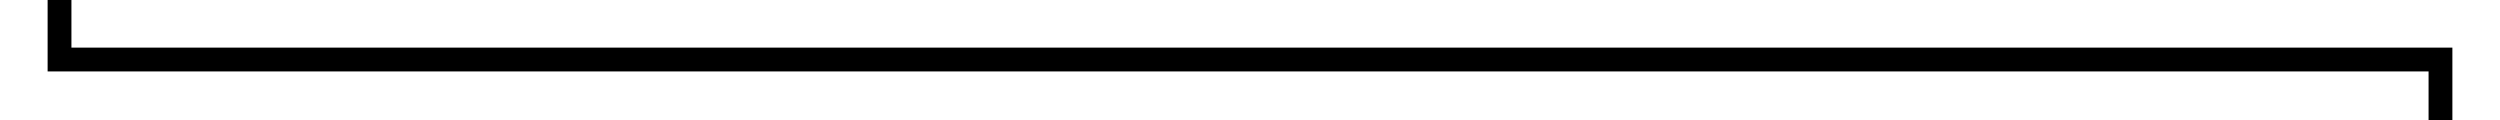
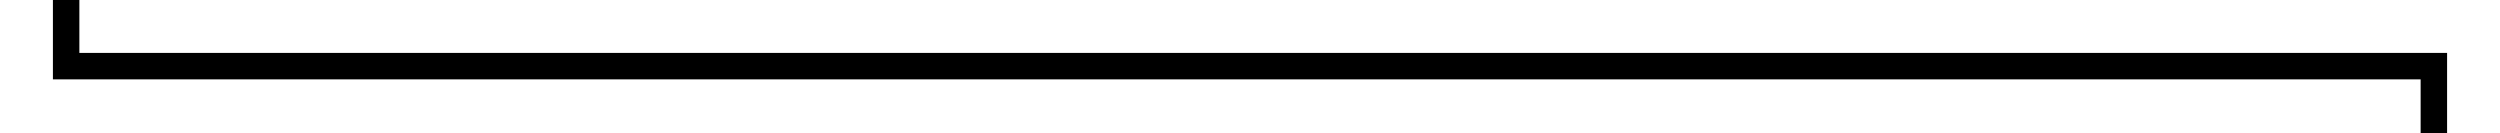
- <svg xmlns="http://www.w3.org/2000/svg" version="1.1" width="210px" height="10px" preserveAspectRatio="xMinYMid meet" viewBox="384 509  210 8">
-   <path d="M 389 502  L 389 513  L 589 513  L 589 591  " stroke-width="2" stroke="#000000" fill="none" />
-   <path d="M 581.4 590  L 589 597  L 596.6 590  L 581.4 590  Z " fill-rule="nonzero" fill="#000000" stroke="none" />
+ <svg xmlns="http://www.w3.org/2000/svg" version="1.1" width="189px" height="10px" preserveAspectRatio="xMinYMid meet" viewBox="384 509  189 8">
+   <path d="M 389 502  L 389 513  L 568 513  L 568 596  " stroke-width="2" stroke="#000000" fill="none" />
</svg>
